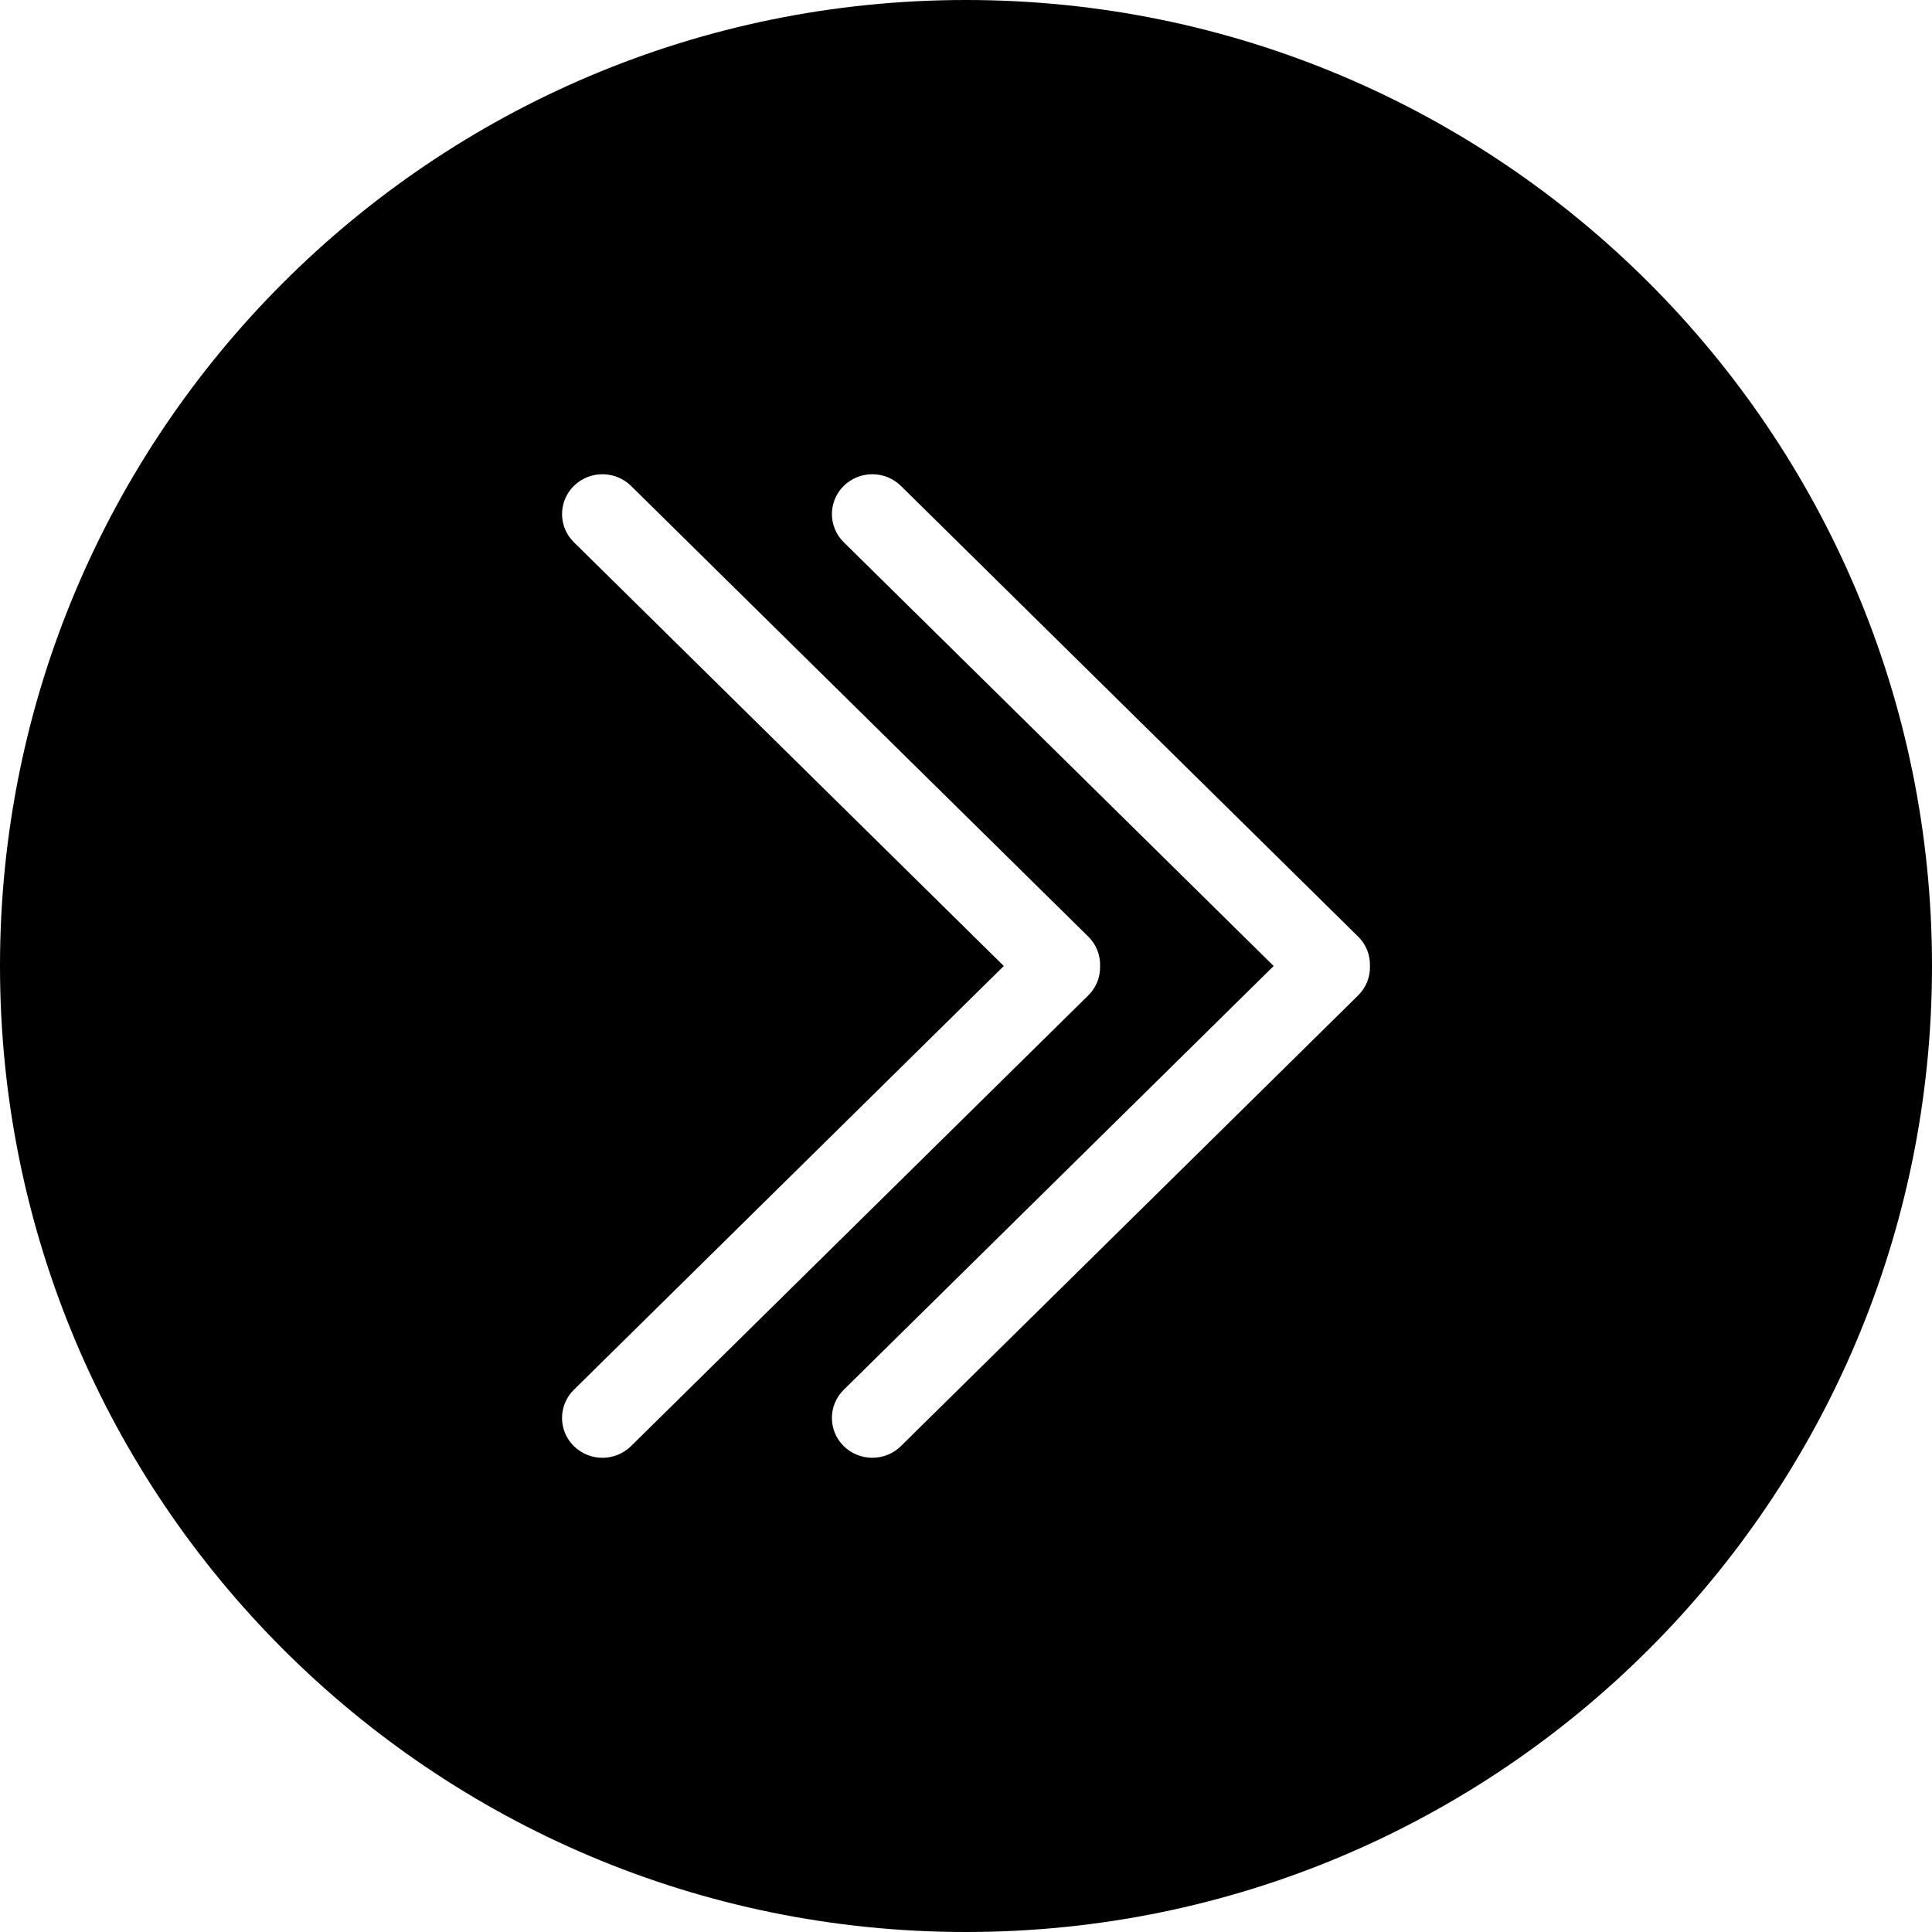
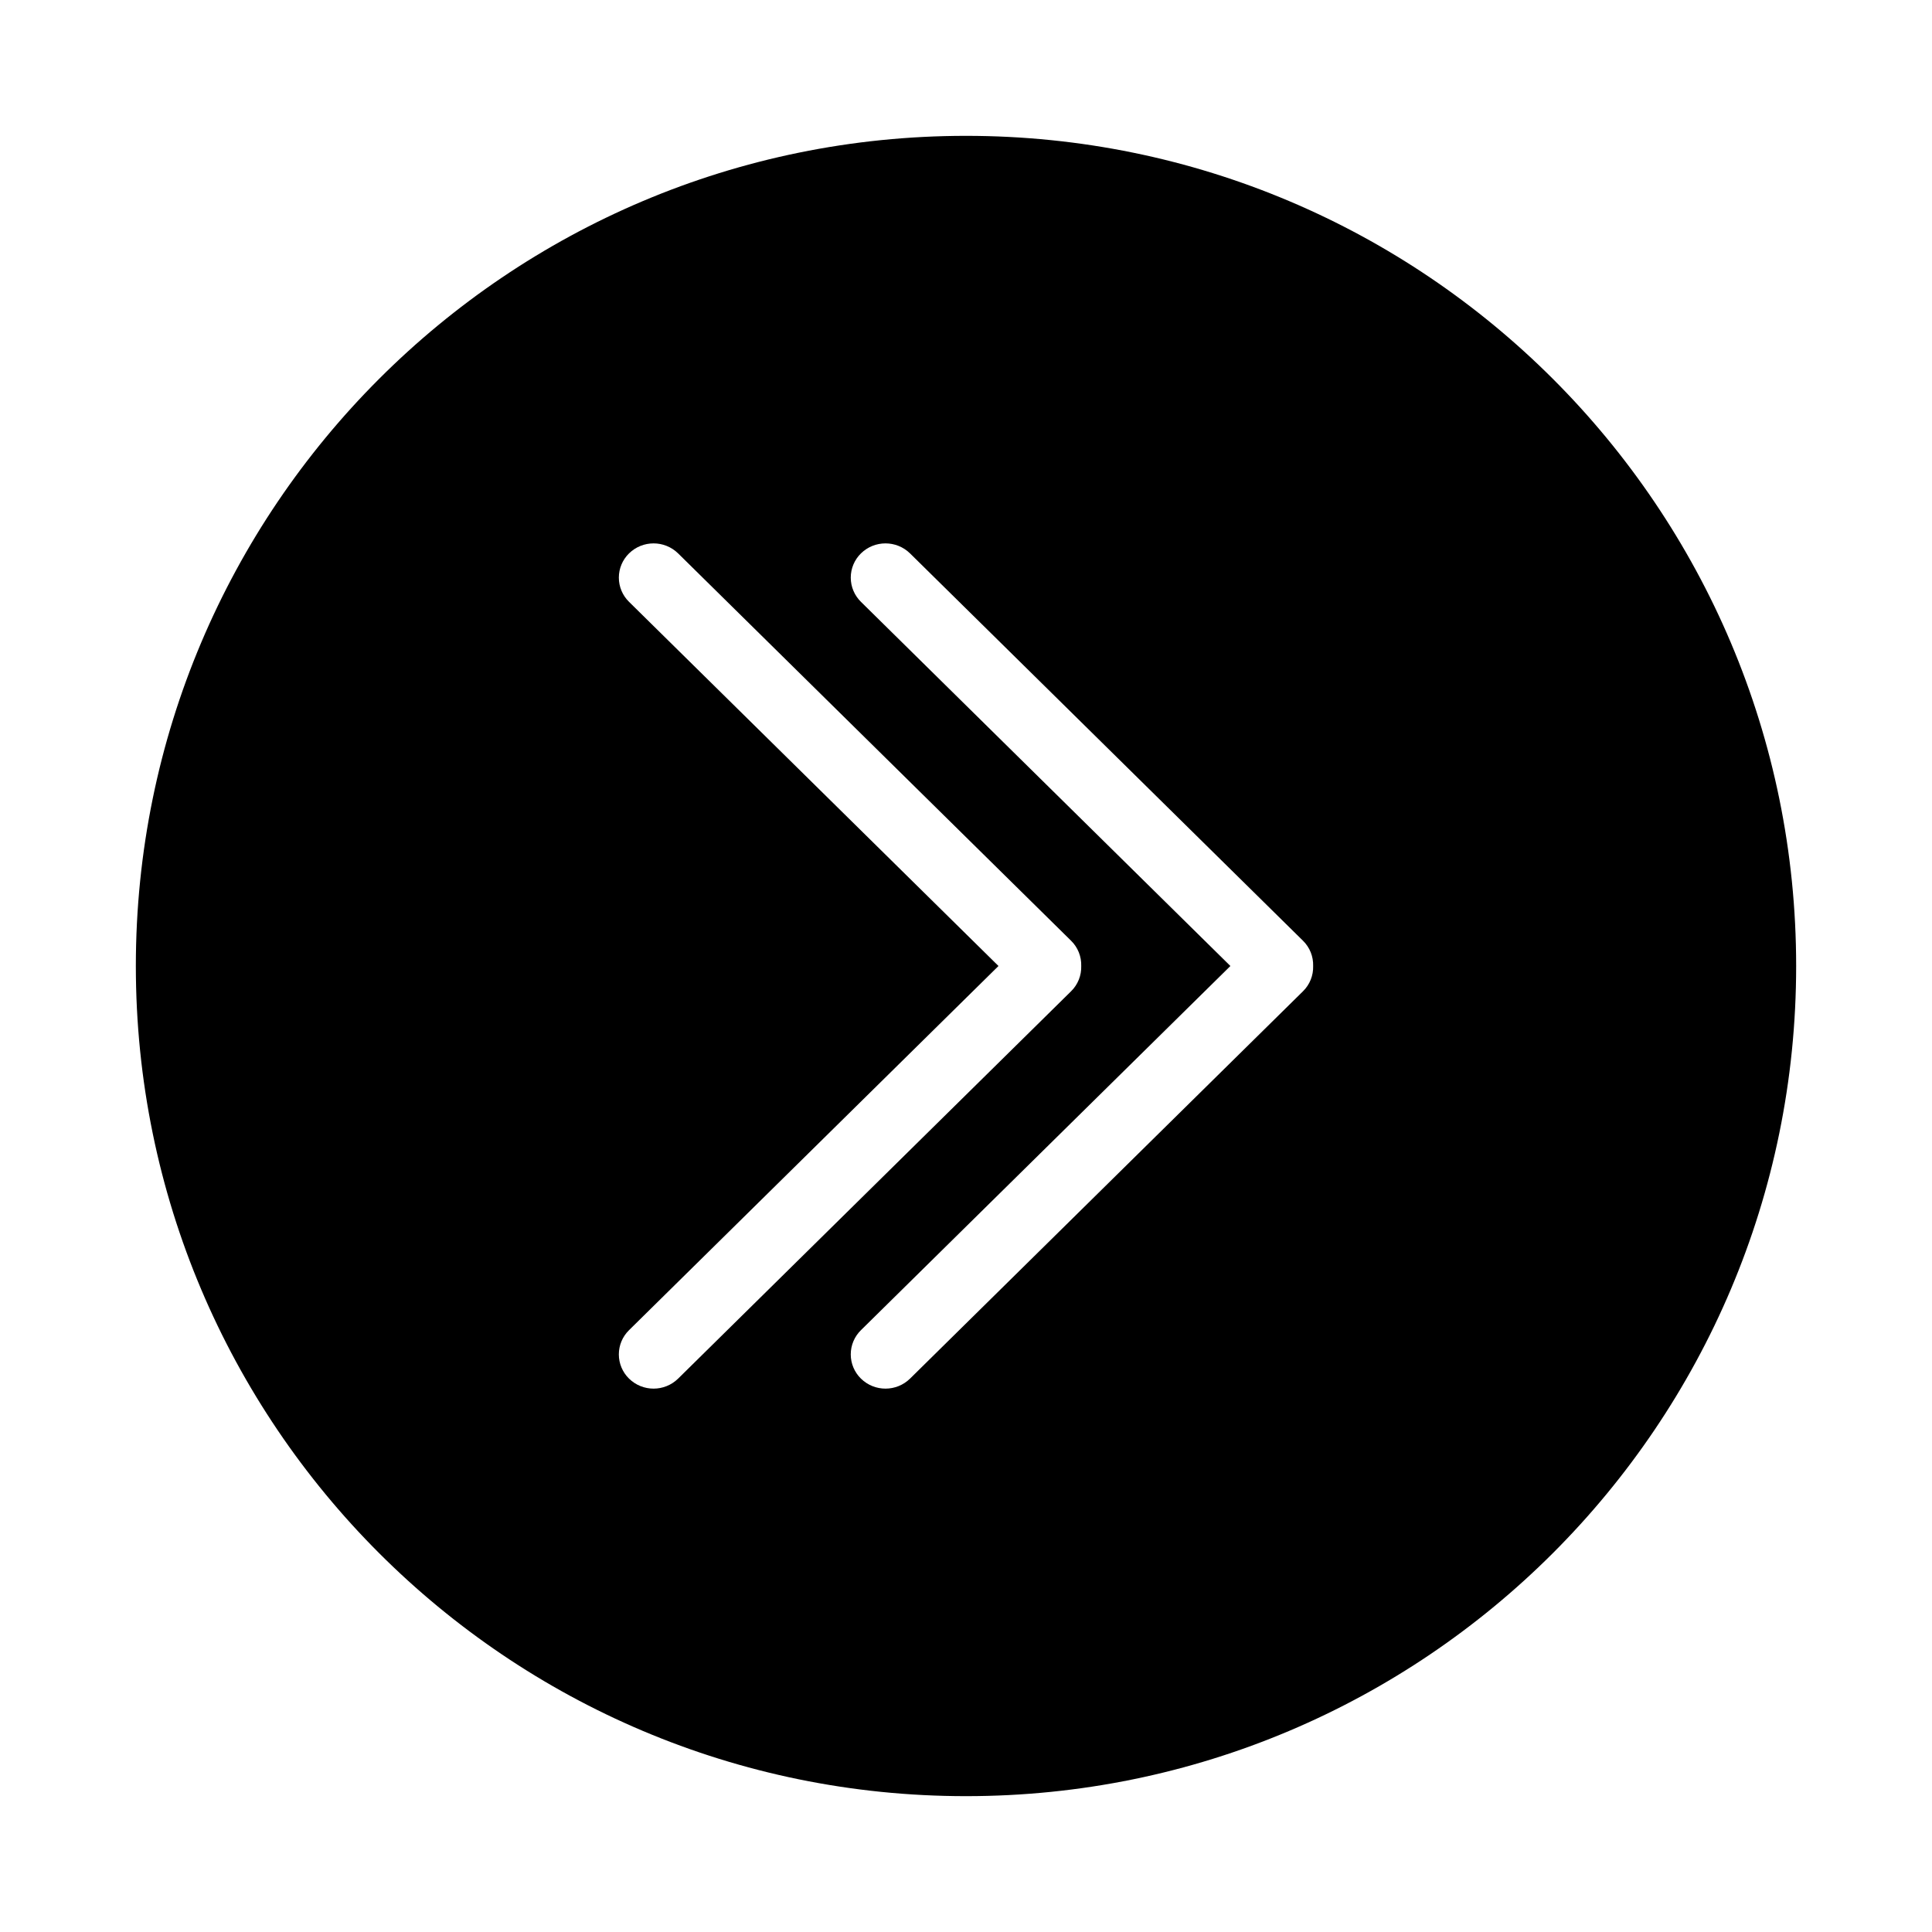
- <svg xmlns="http://www.w3.org/2000/svg" width="110" height="110">
-   <path d="M55 110C24.624 110 0 85.376 0 55S24.624 0 55 0s55 24.624 55 55-24.624 55-55 55zm22.999-55a2.245 2.245 0 0 0-.673-1.675l-26.033-25.66a2.325 2.325 0 0 0-3.254 0 2.245 2.245 0 0 0 0 3.207L72.517 55 48.039 79.128a2.245 2.245 0 0 0 0 3.208 2.325 2.325 0 0 0 3.254 0l26.033-25.661A2.245 2.245 0 0 0 77.999 55zm-15.365 0a2.245 2.245 0 0 0-.673-1.675l-26.033-25.66a2.325 2.325 0 0 0-3.254 0 2.245 2.245 0 0 0 0 3.207L57.152 55 32.674 79.128a2.245 2.245 0 0 0 0 3.208 2.325 2.325 0 0 0 3.254 0l26.033-25.661A2.245 2.245 0 0 0 62.634 55z" fill="#000" fill-rule="evenodd" />
+ <svg xmlns="http://www.w3.org/2000/svg" width="128" height="128">
+   <path d="M64 119C33.624 119 9 94.376 9 64S33.624 9 64 9s55 24.624 55 55-24.624 55-55 55zm22.999-55a2.245 2.245 0 0 0-.673-1.675l-26.033-25.66a2.325 2.325 0 0 0-3.254 0 2.245 2.245 0 0 0 0 3.207L81.517 64 57.039 88.128a2.245 2.245 0 0 0 0 3.208 2.325 2.325 0 0 0 3.254 0l26.033-25.661A2.245 2.245 0 0 0 86.999 64zm-15.365 0a2.245 2.245 0 0 0-.673-1.675l-26.033-25.66a2.325 2.325 0 0 0-3.254 0 2.245 2.245 0 0 0 0 3.207L66.152 64 41.674 88.128a2.245 2.245 0 0 0 0 3.208 2.325 2.325 0 0 0 3.254 0l26.033-25.661A2.245 2.245 0 0 0 71.634 64z" fill="#000" fill-rule="evenodd" />
</svg>
